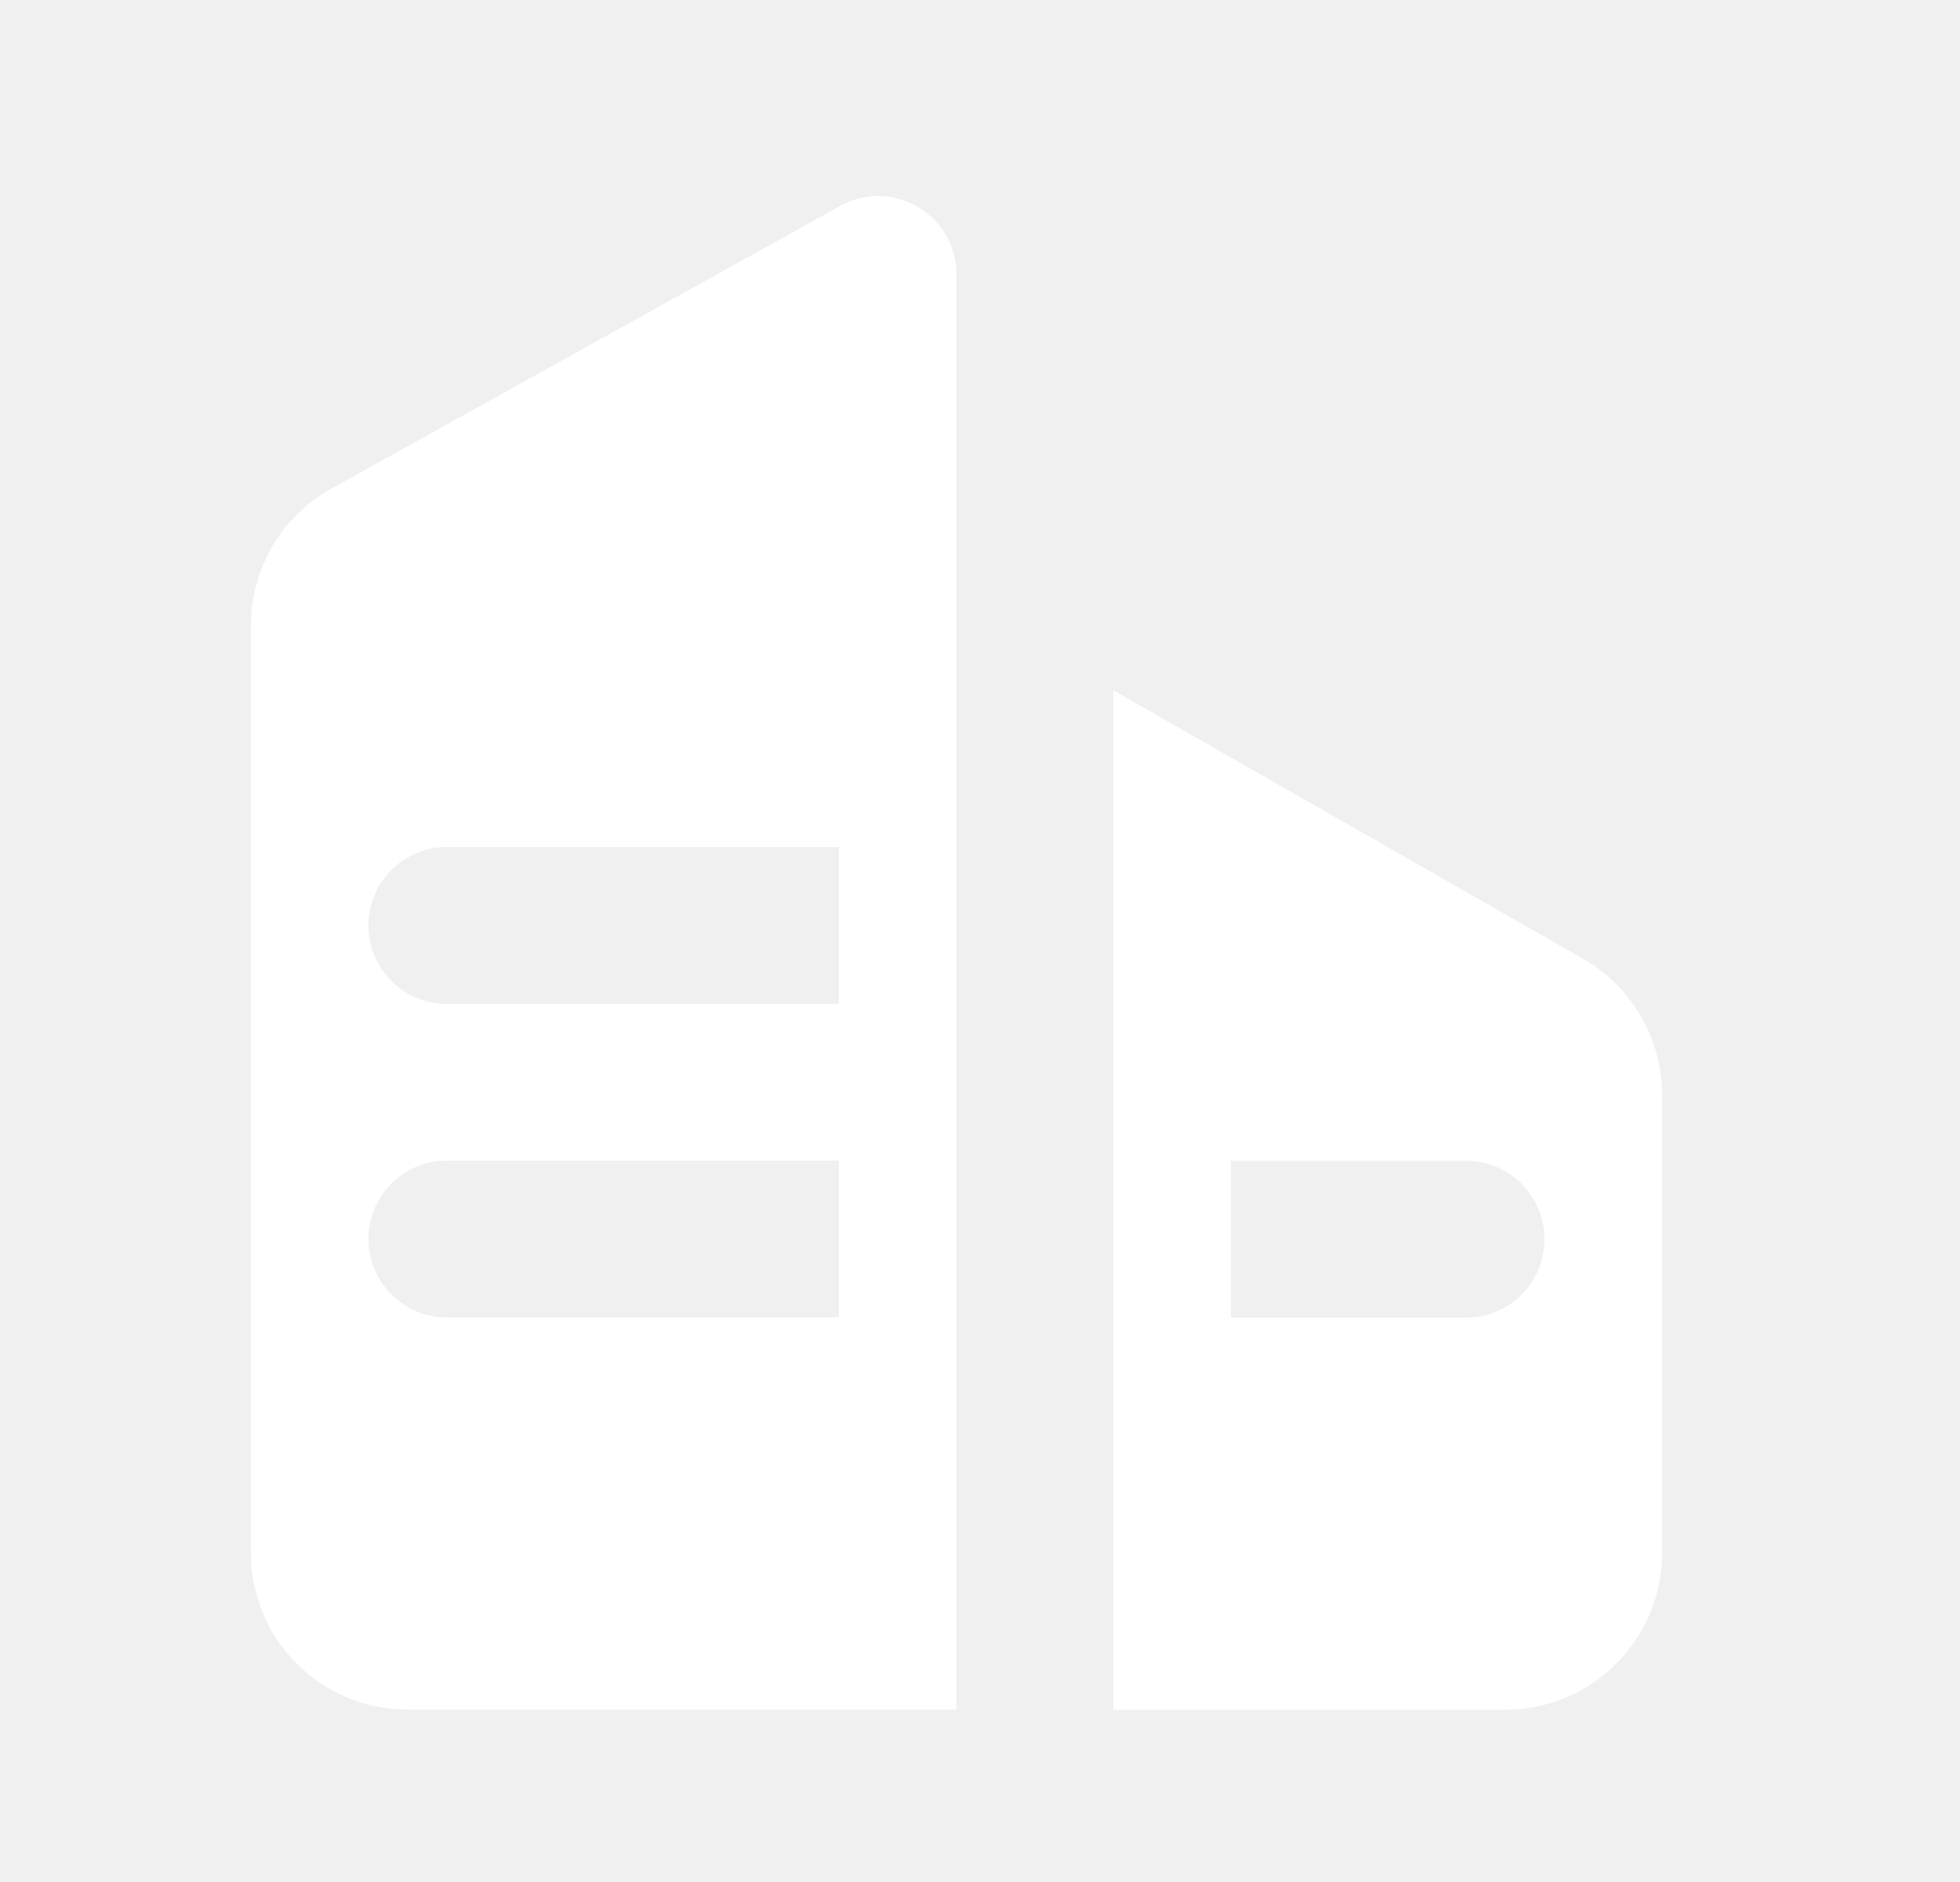
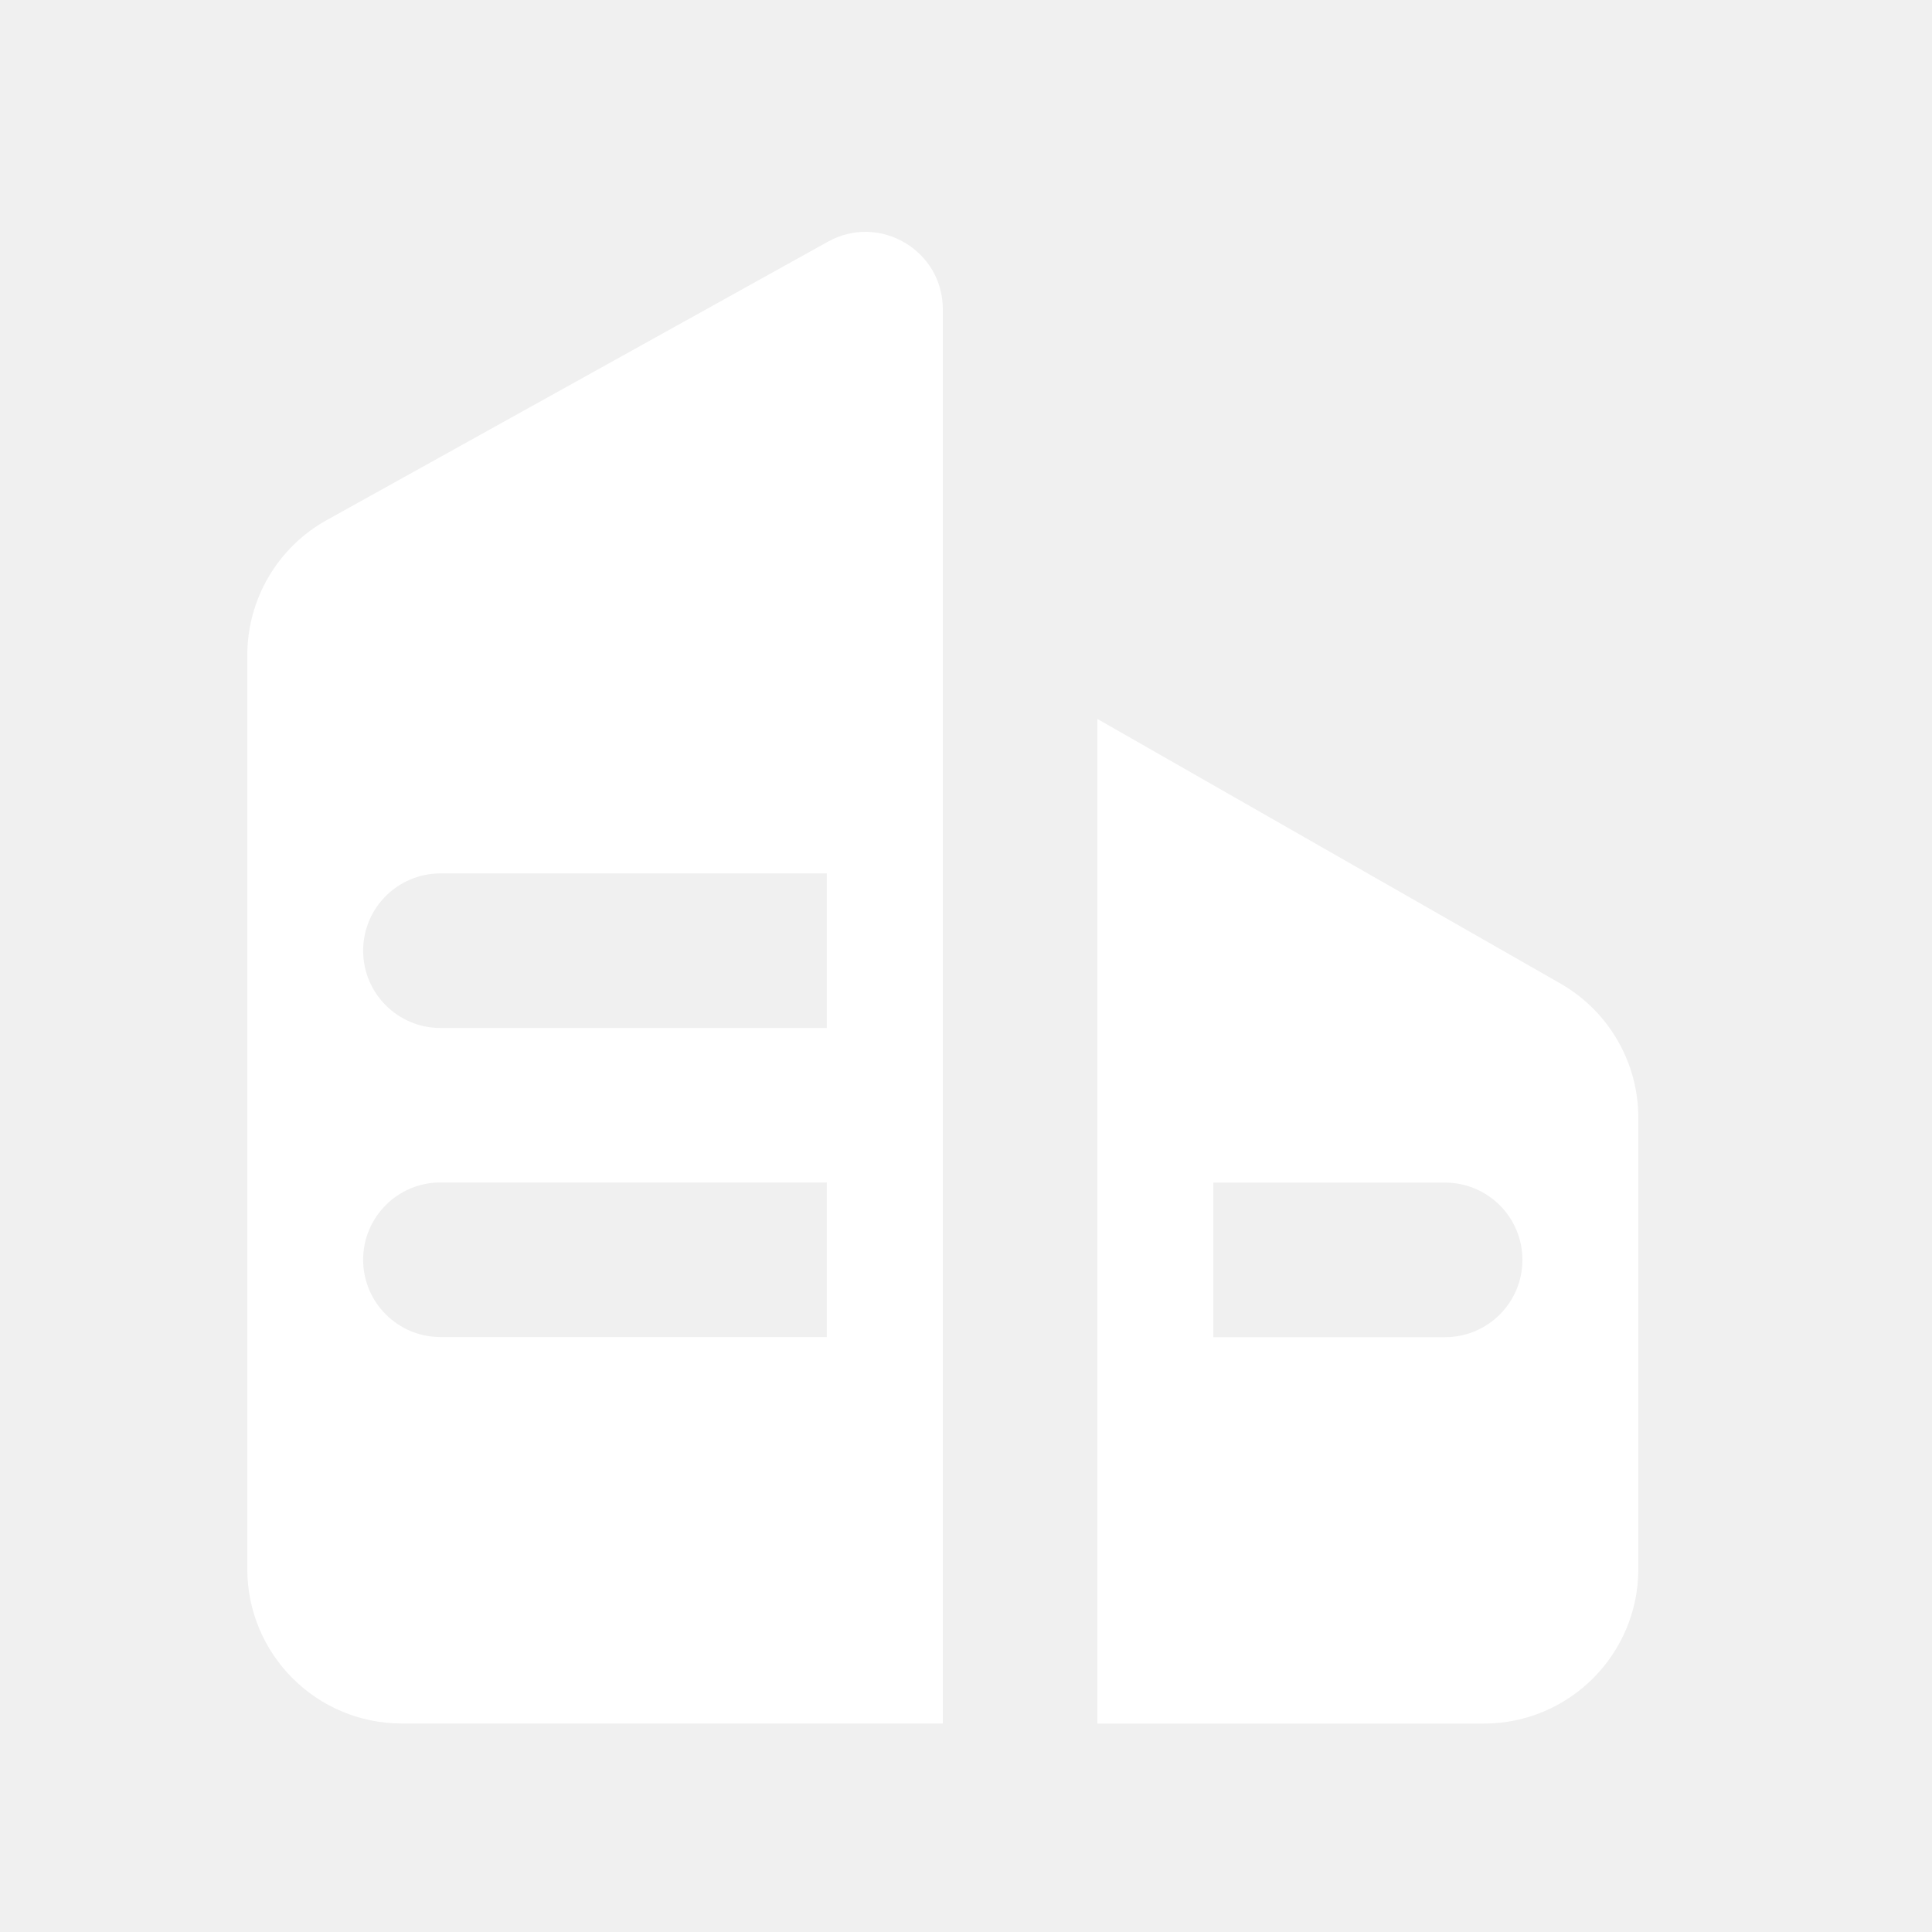
- <svg xmlns="http://www.w3.org/2000/svg" width="25" height="24" viewBox="0 0 25 24" fill="none">
+ <svg xmlns="http://www.w3.org/2000/svg" width="1em" height="1em" viewBox="0 0 25 24" fill="none">
  <path fill-rule="evenodd" clip-rule="evenodd" d="M3.2 7.979C3.2 7.252 3.593 6.583 4.228 6.23L10.714 2.627C11.38 2.257 12.2 2.739 12.2 3.501V21.802H5.2C4.095 21.802 3.2 20.907 3.2 19.802V7.979ZM5.699 10.802C5.147 10.802 4.699 11.249 4.699 11.802C4.699 12.354 5.147 12.802 5.699 12.802H10.699V10.802H5.699ZM5.699 14.801C5.147 14.801 4.699 15.249 4.699 15.801C4.699 16.353 5.147 16.801 5.699 16.801H10.699V14.801H5.699ZM21.2 13.964C21.2 13.246 20.815 12.583 20.192 12.227L14.2 8.803V21.803H19.2C20.304 21.803 21.2 20.908 21.2 19.803V13.964ZM15.7 14.803H18.7C19.252 14.803 19.7 15.251 19.7 15.803C19.7 16.355 19.252 16.803 18.7 16.803H15.7V14.803Z" fill="white" />
</svg>
